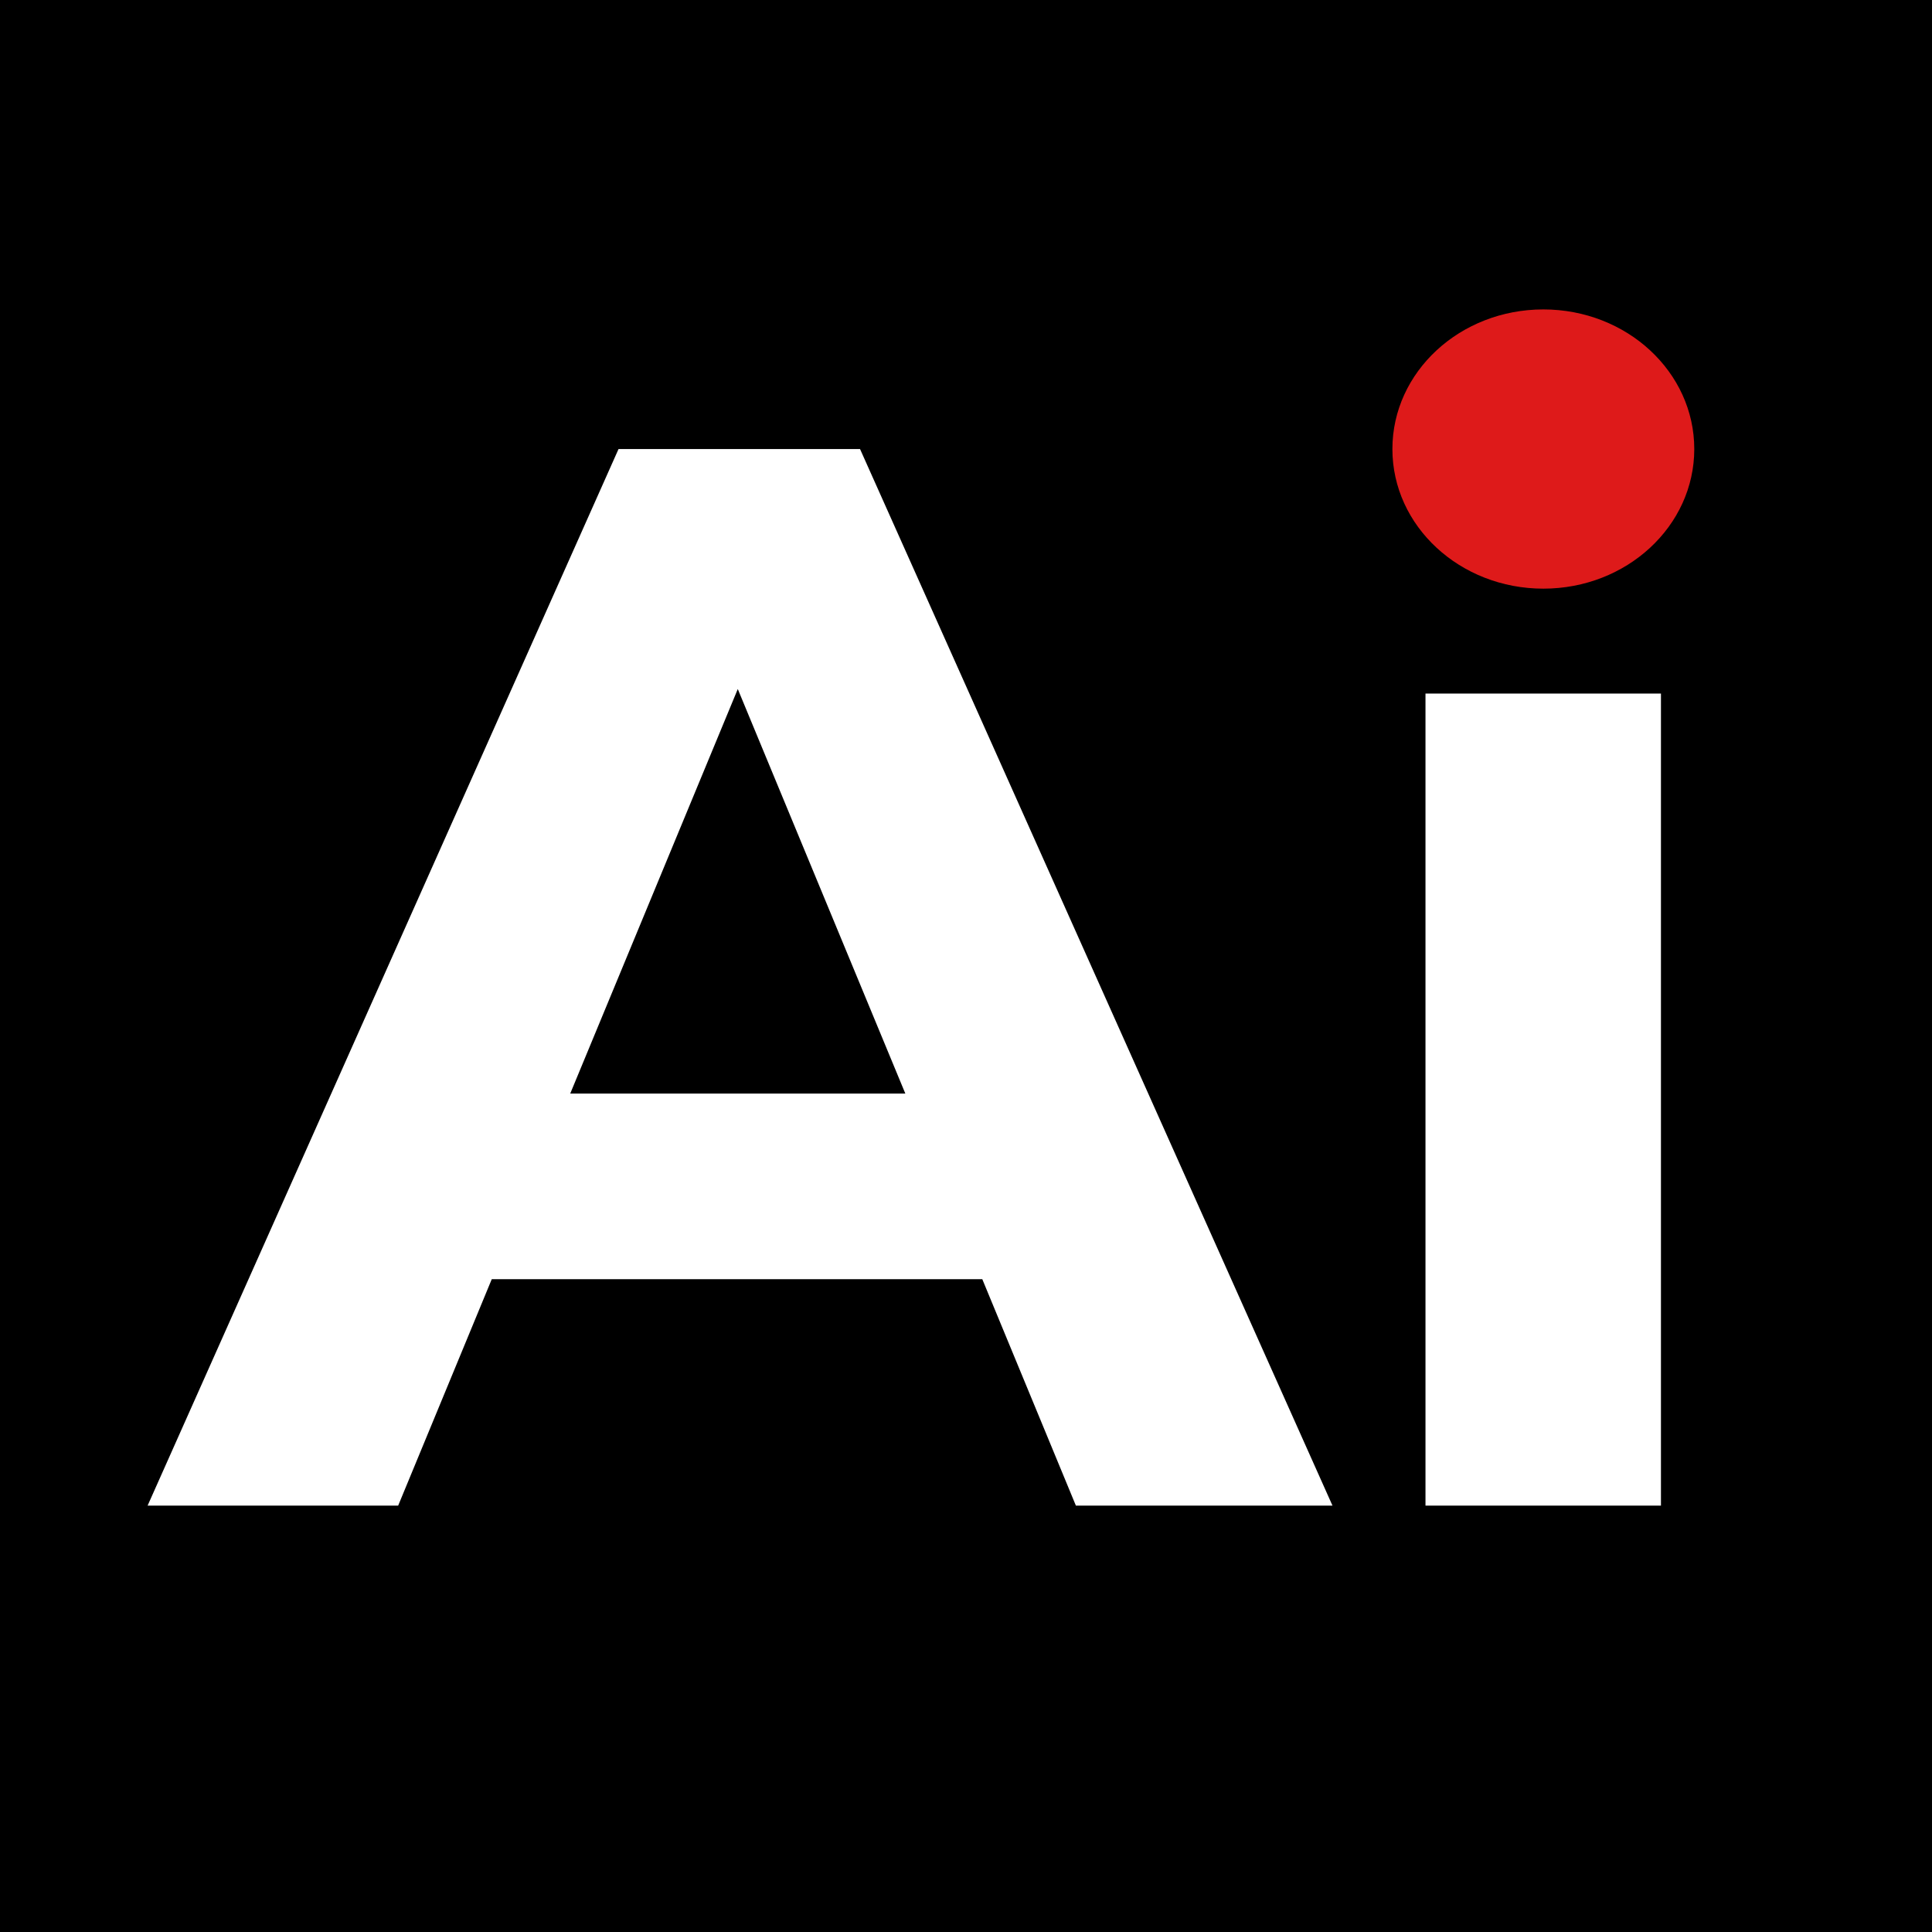
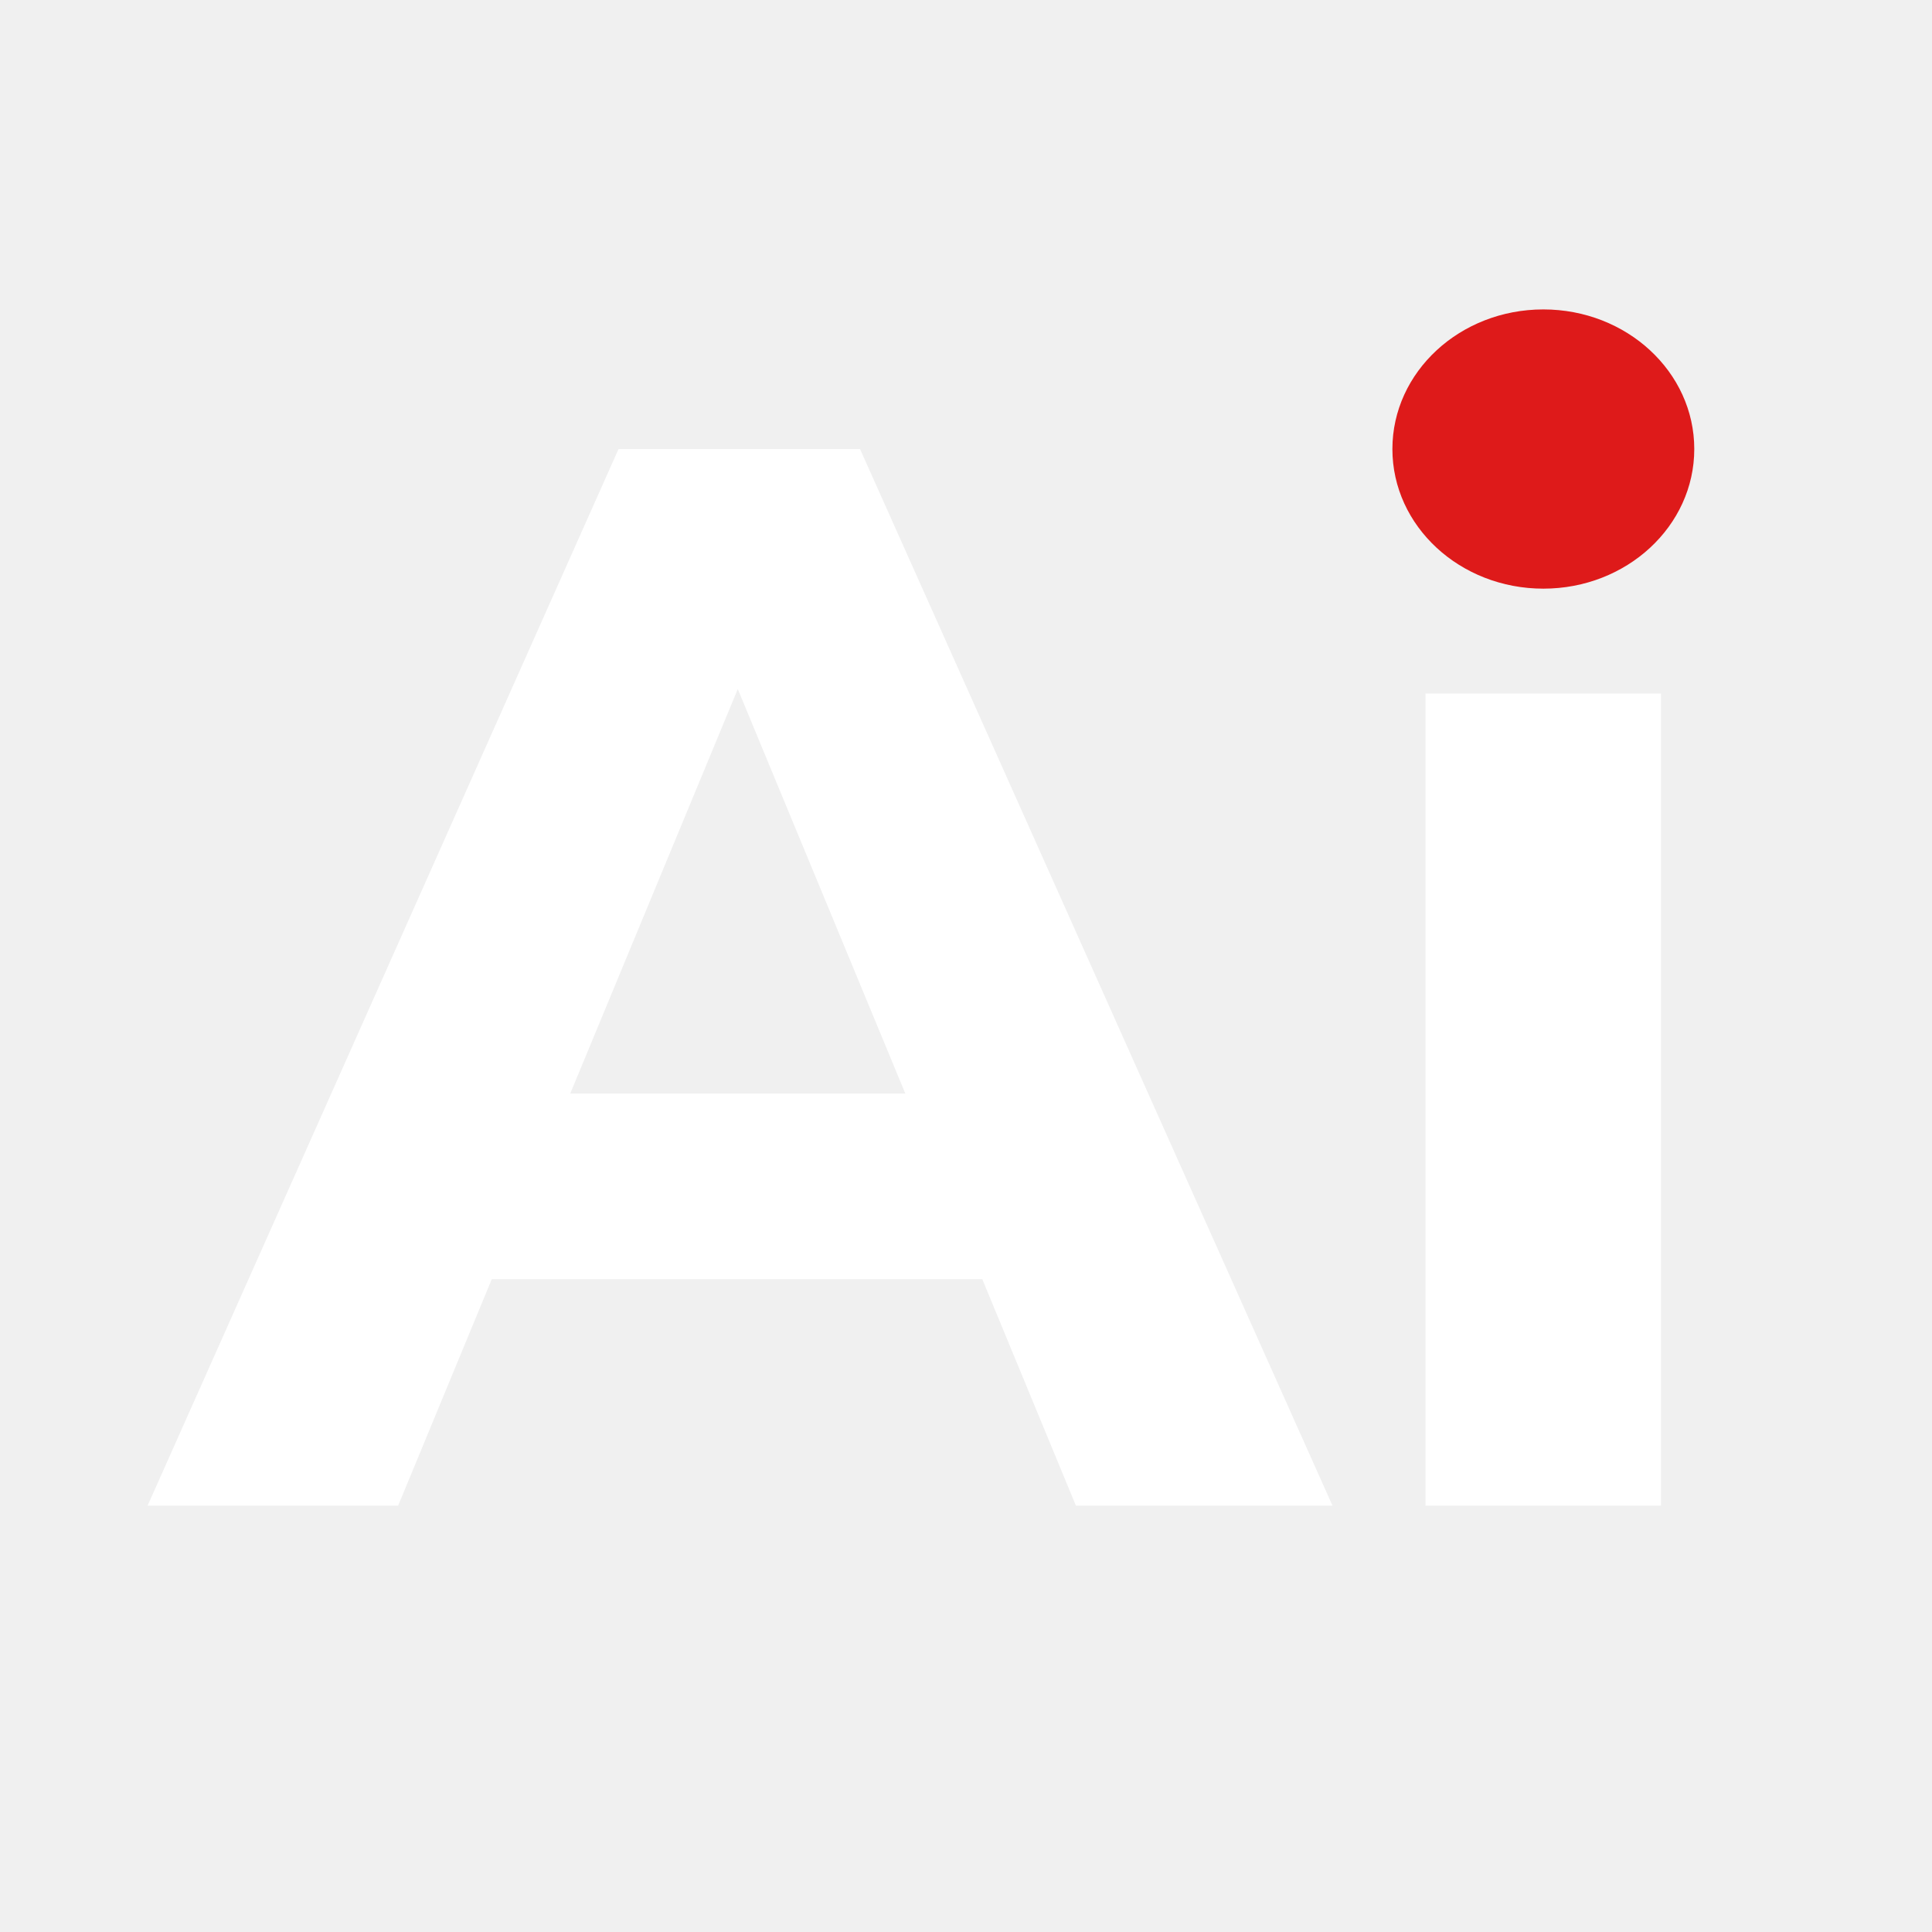
<svg xmlns="http://www.w3.org/2000/svg" width="512" height="512" viewBox="0 0 512 512" fill="none">
-   <rect width="512" height="512" fill="black" />
  <path d="M260.319 339H130.319L105.519 399H39.119L163.919 119H227.919L353.119 399H285.119L260.319 339ZM239.919 289.8L195.519 182.6L151.119 289.8H239.919ZM377.769 183.8H440.169V399H377.769V183.8ZM408.969 153.8C397.502 153.8 388.169 150.467 380.969 143.8C373.769 137.133 370.169 128.867 370.169 119C370.169 109.133 373.769 100.867 380.969 94.2C388.169 87.533 397.502 84.2 408.969 84.2C420.435 84.2 429.769 87.4 436.969 93.8C444.169 100.2 447.769 108.2 447.769 117.8C447.769 128.2 444.169 136.867 436.969 143.8C429.769 150.467 420.435 153.8 408.969 153.8Z" fill="white" />
  <ellipse cx="409" cy="119" rx="40" ry="37" fill="#DE1A1A" />
</svg>
